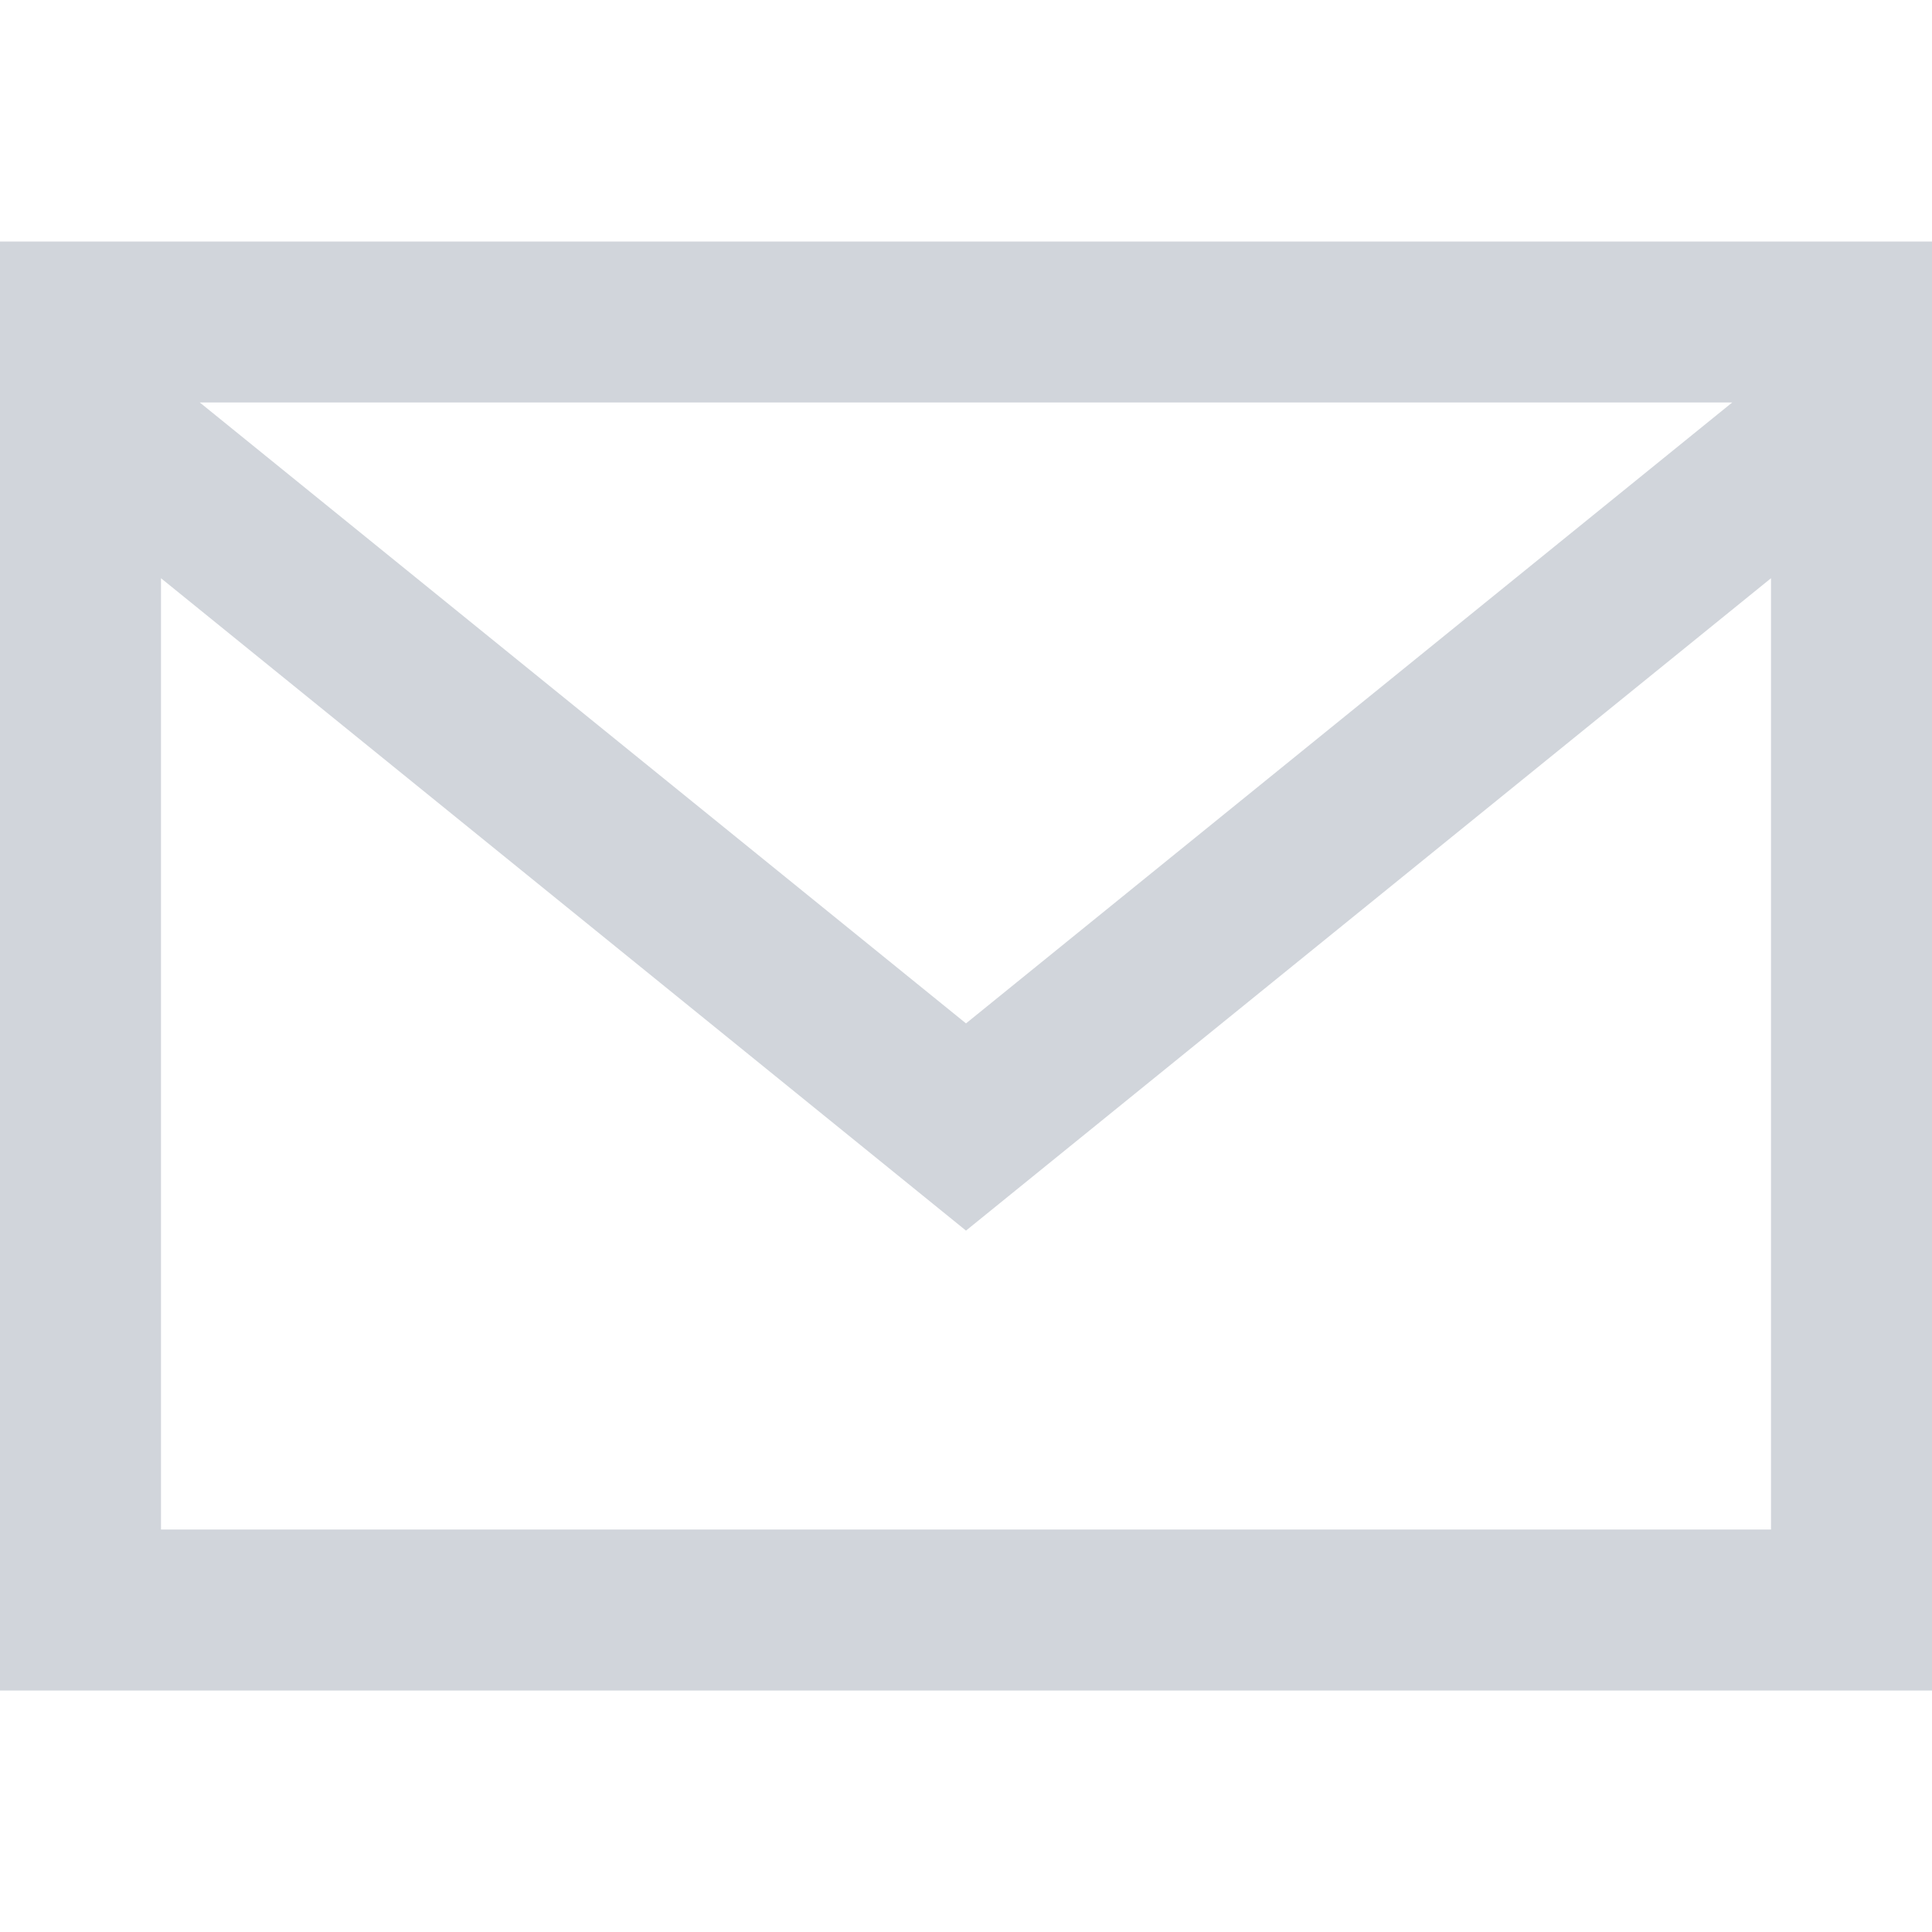
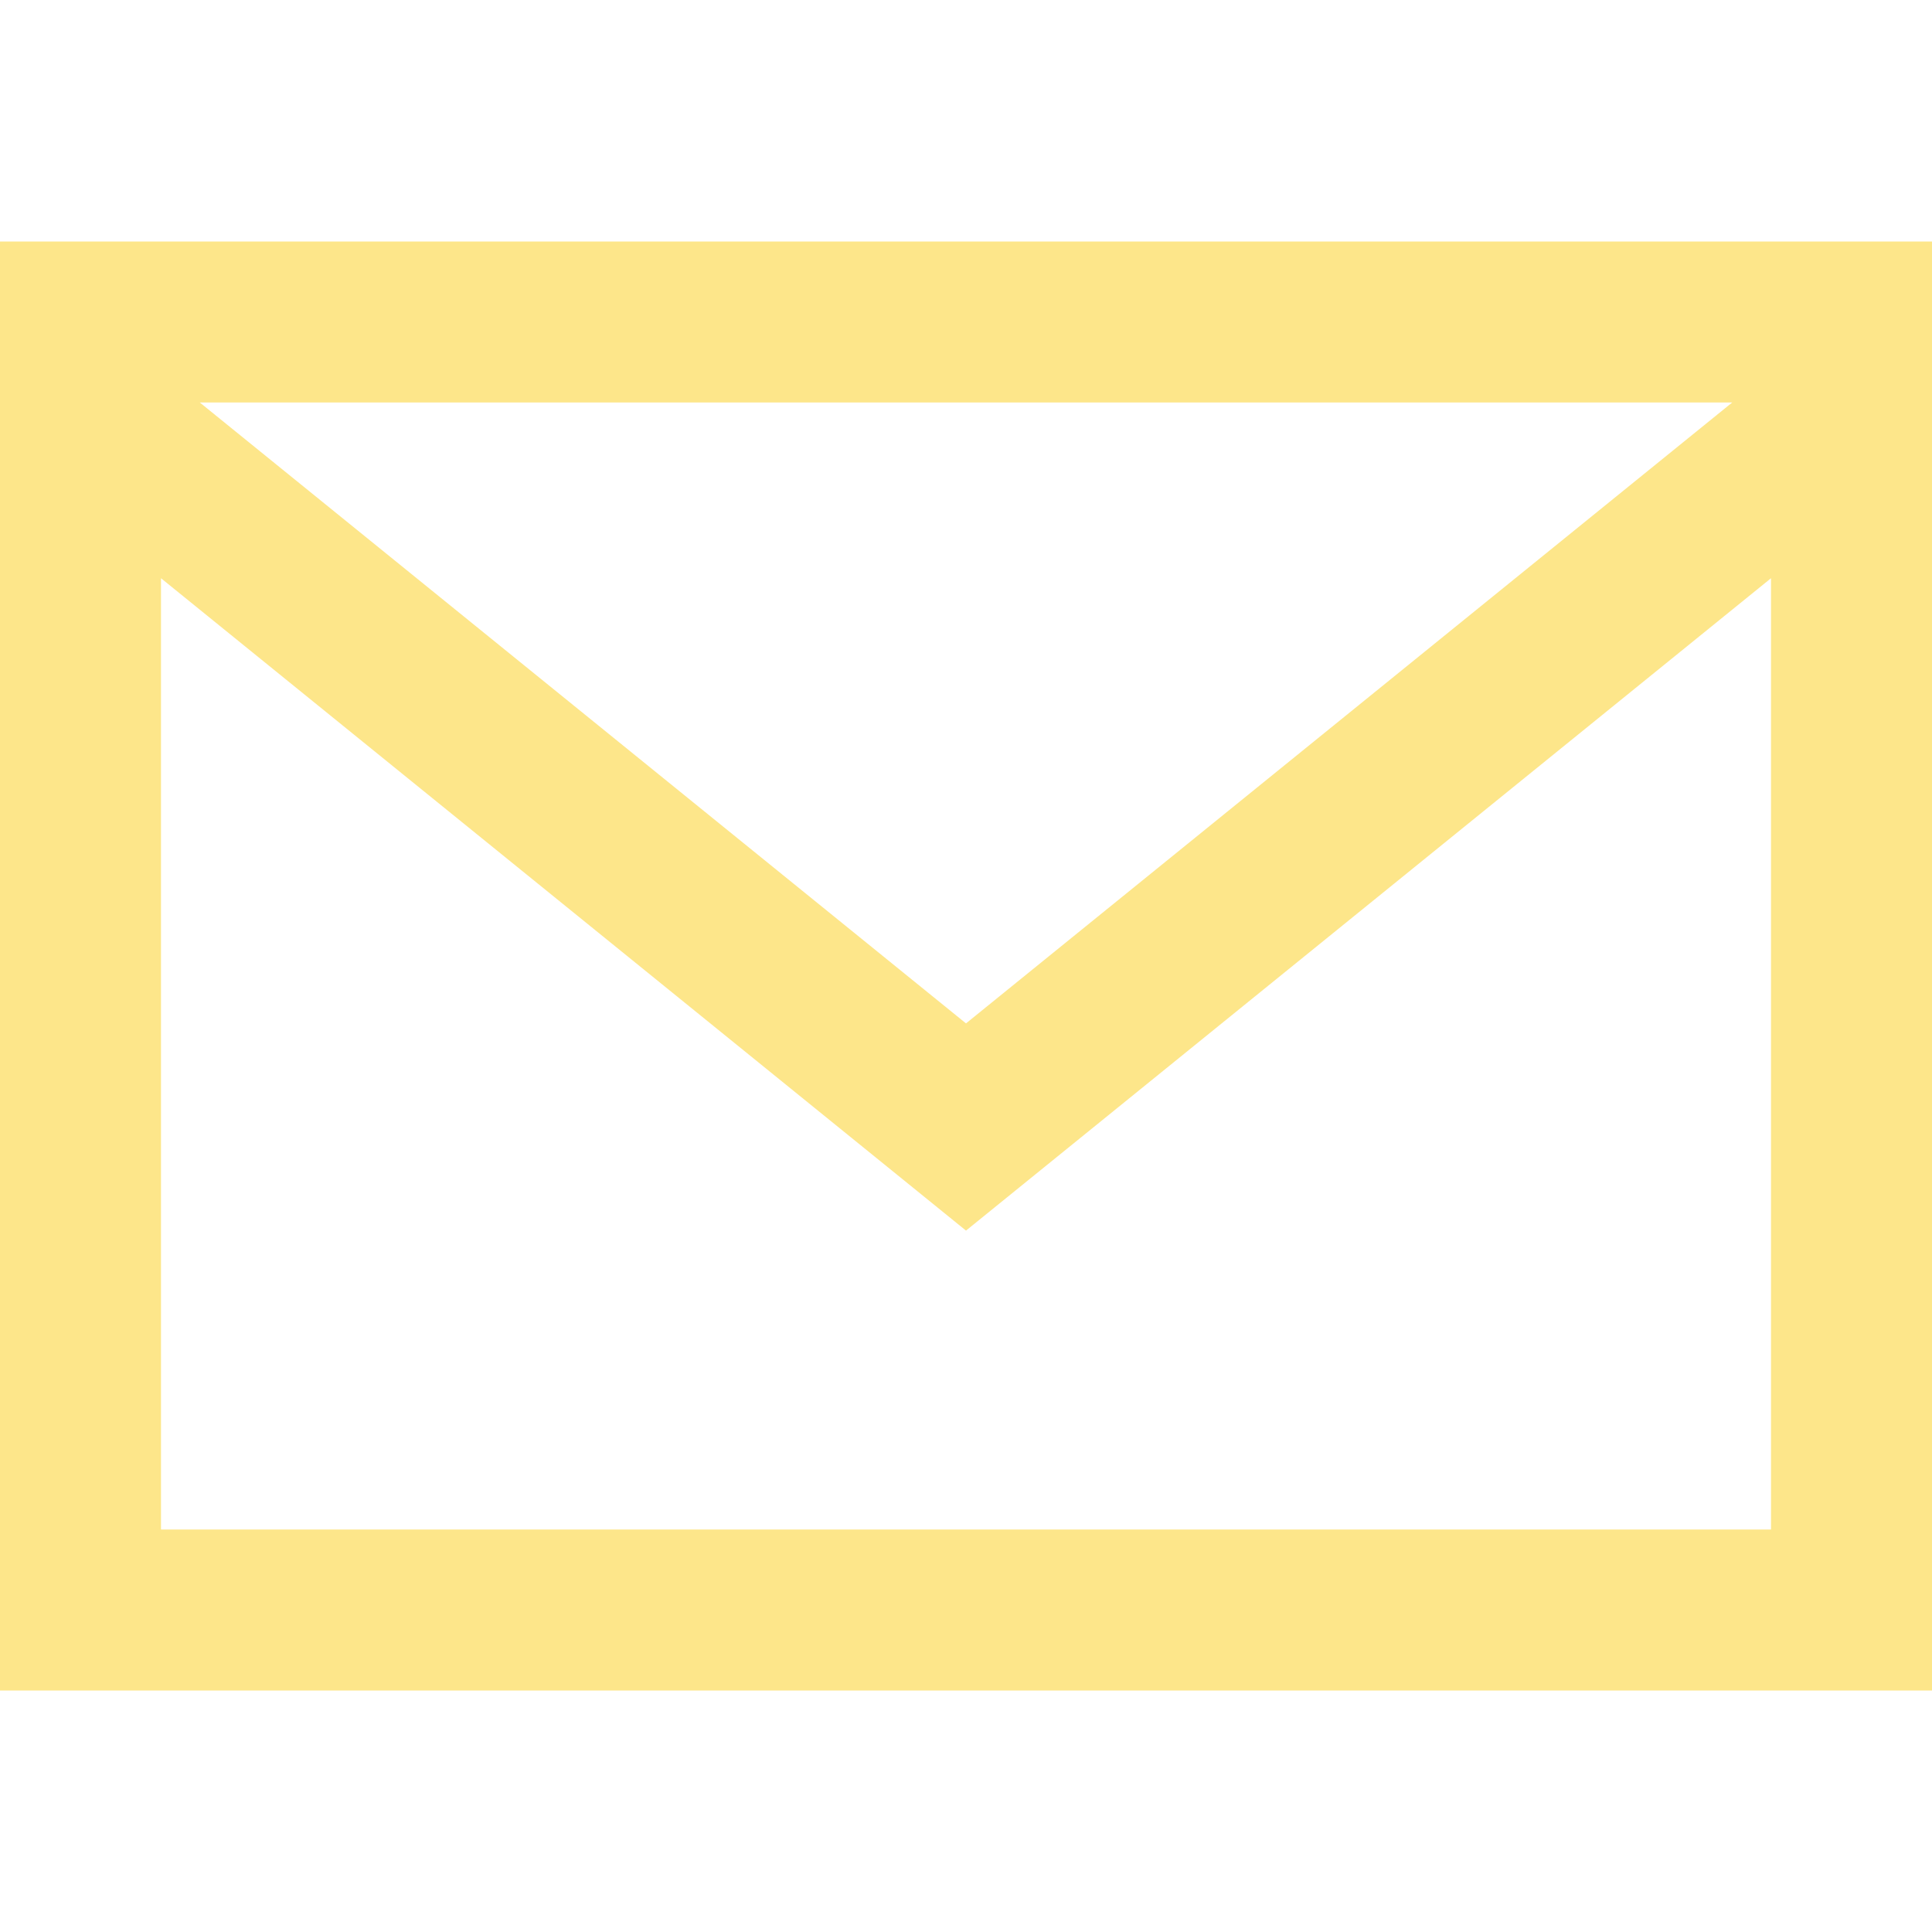
<svg xmlns="http://www.w3.org/2000/svg" width="48" viewBox="0 0 24 24">
-   <path d="M0 3v18h24v-18h-24zm21.518 2l-9.518 7.713-9.518-7.713h19.036zm-19.518 14v-11.817l10 8.104 10-8.104v11.817h-20z" fill="#d1d5db" />
+   <path d="M0 3v18h24v-18h-24zm21.518 2l-9.518 7.713-9.518-7.713h19.036zm-19.518 14v-11.817l10 8.104 10-8.104v11.817h-20z" fill="#fde68a" />
</svg>
